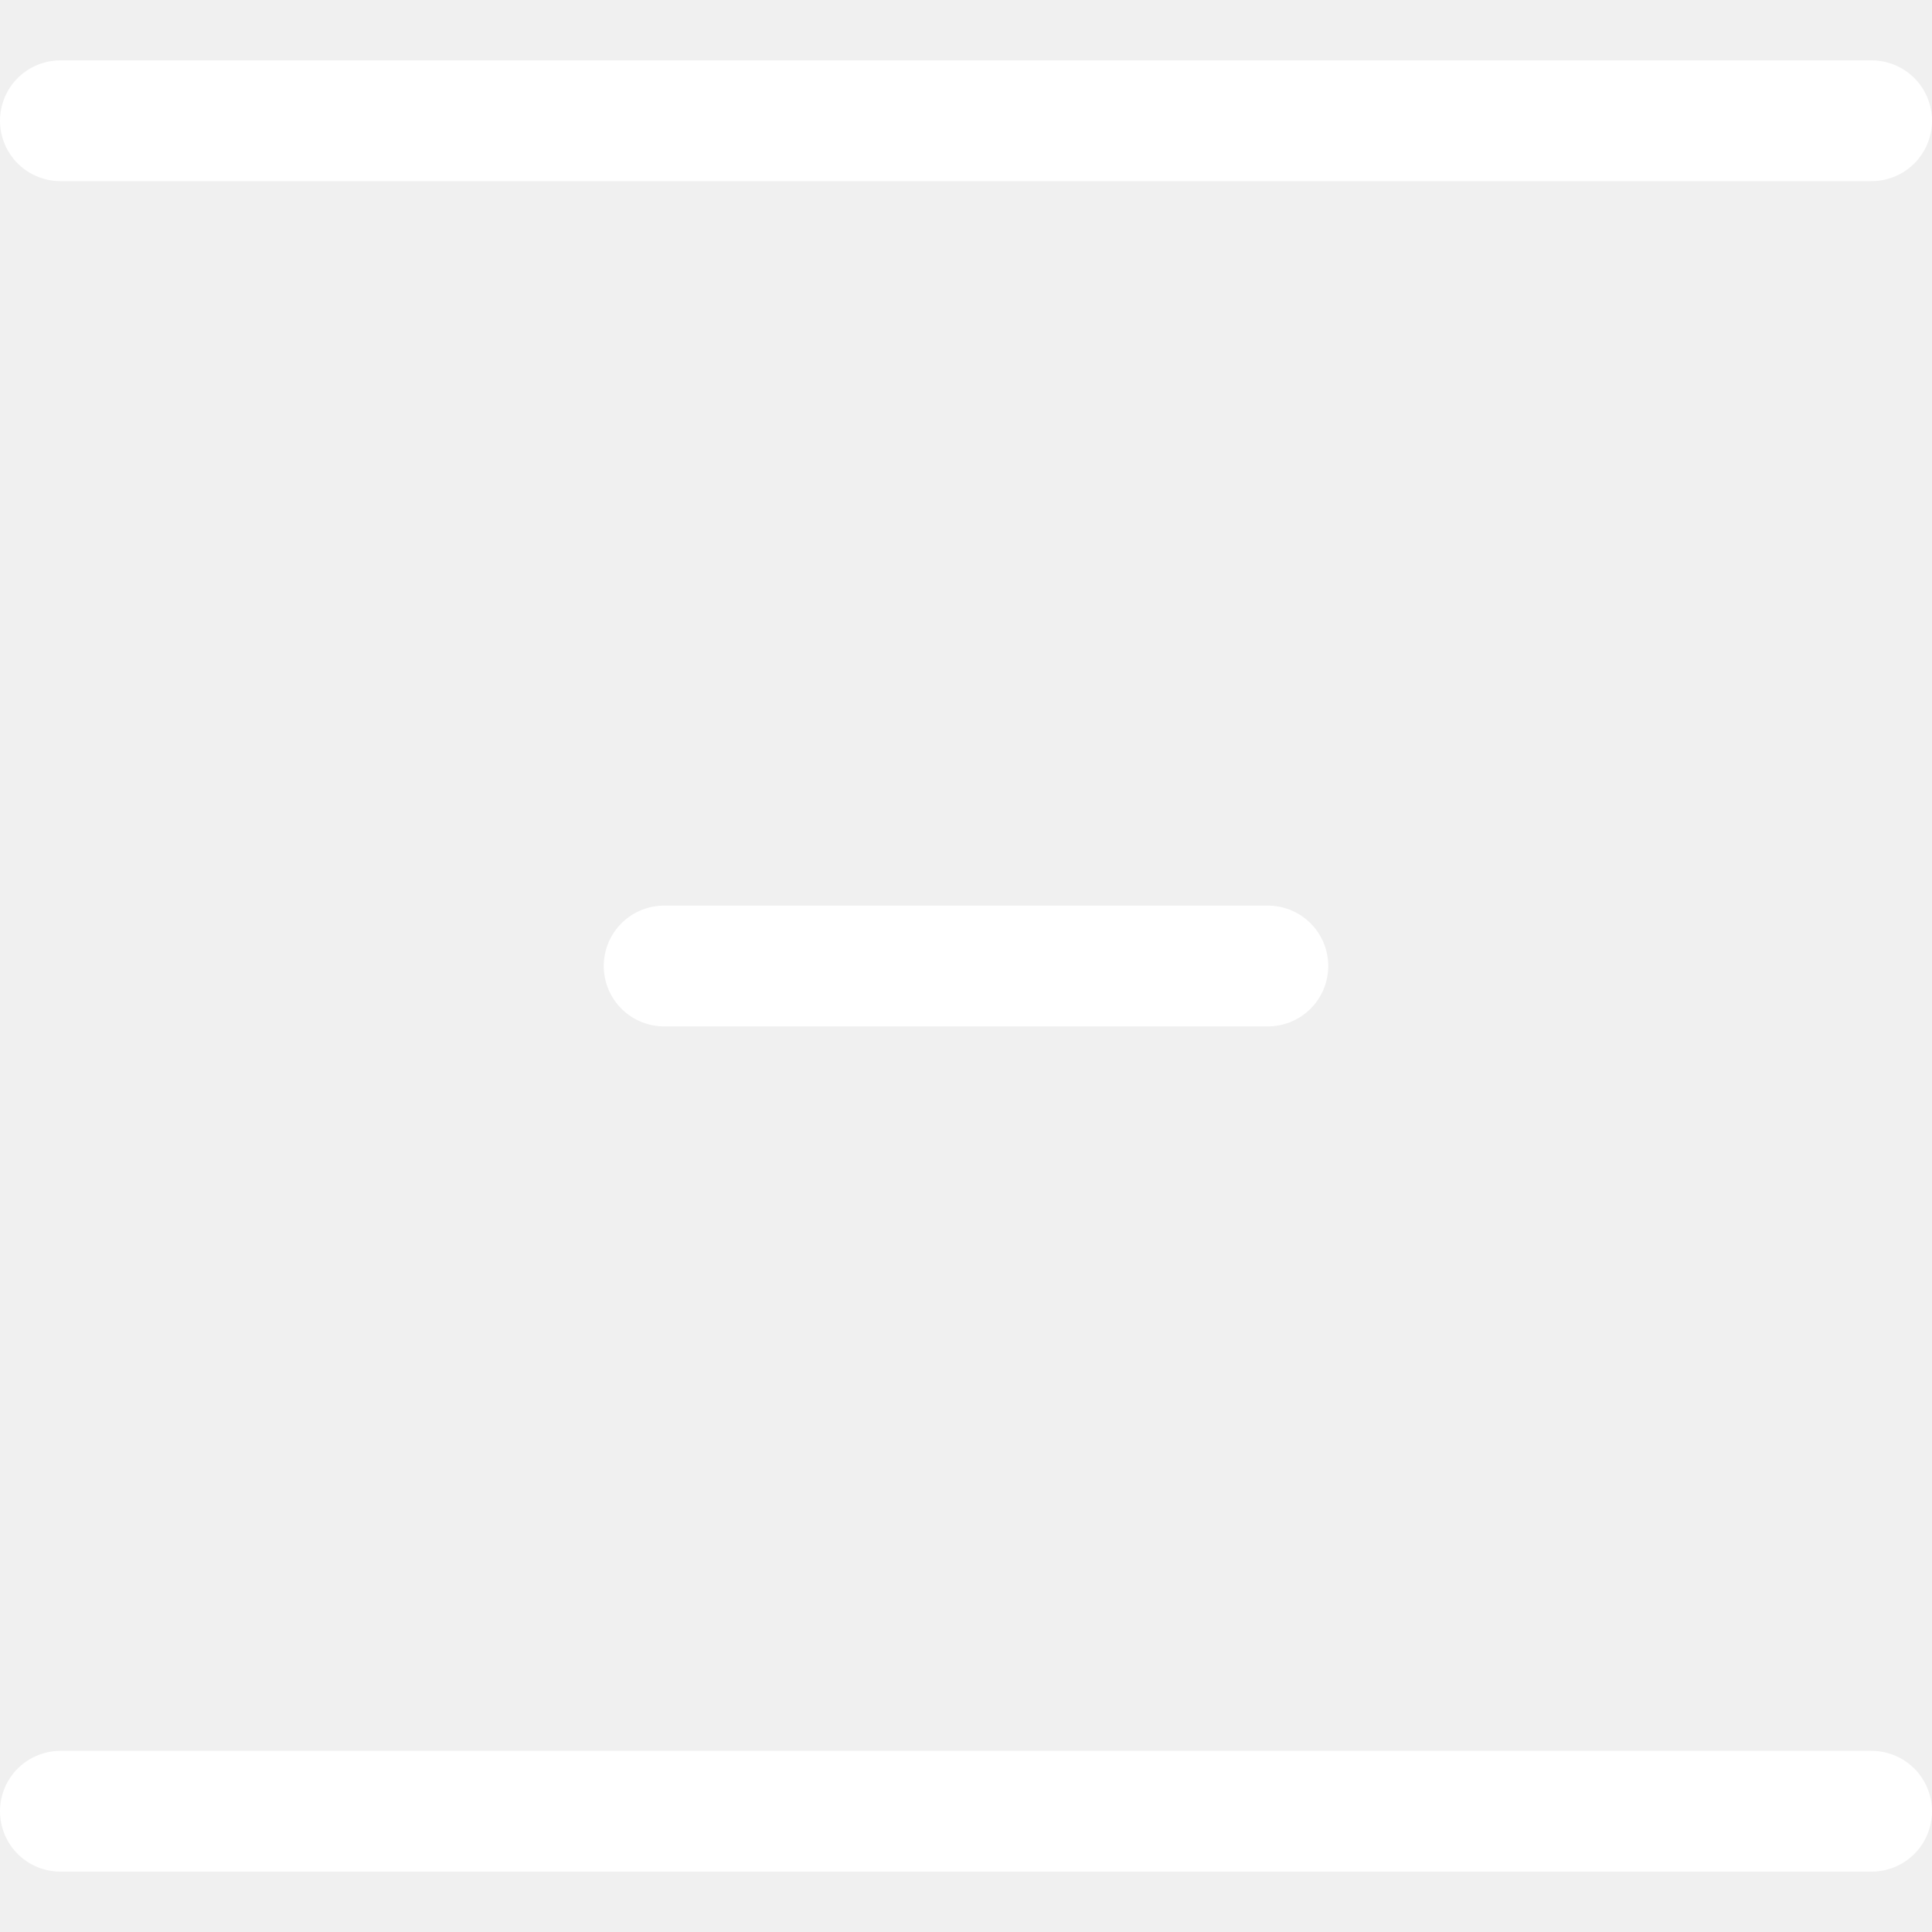
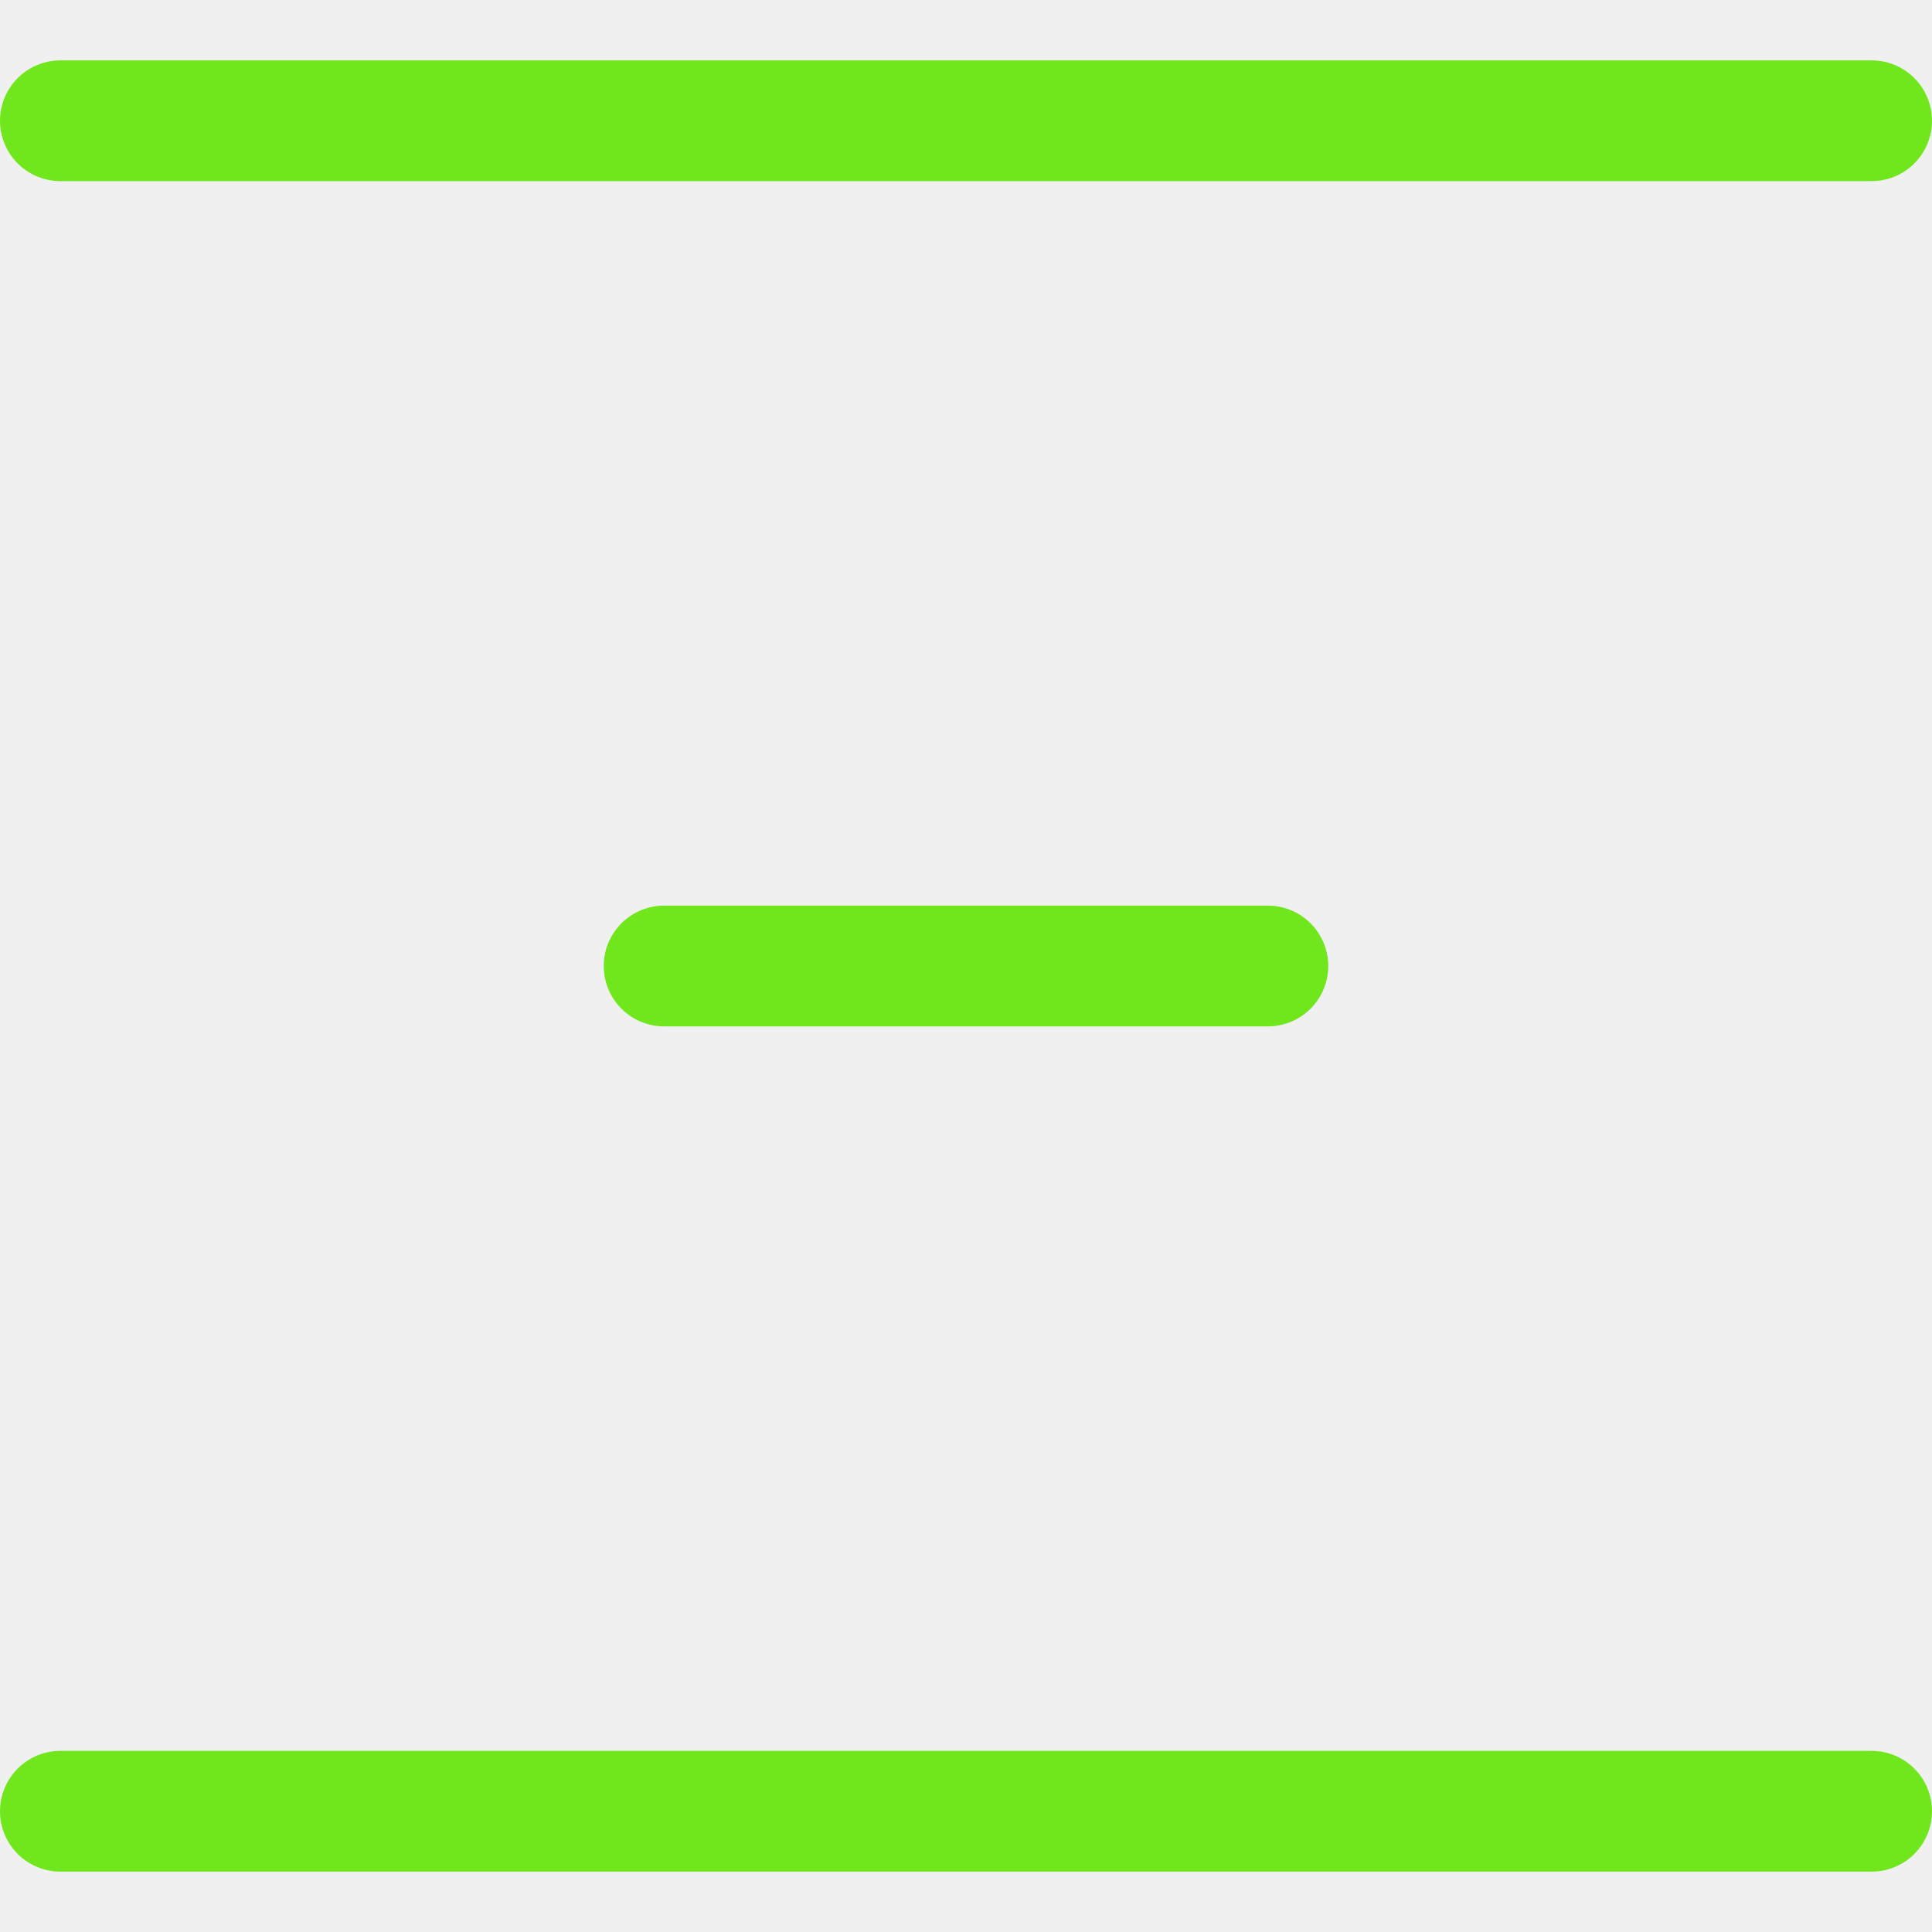
<svg xmlns="http://www.w3.org/2000/svg" width="32" height="32" viewBox="0 0 32 32" fill="none">
-   <path d="M1 2H31" stroke="white" stroke-width="2" stroke-linecap="round" />
-   <path d="M11 16H21" stroke="white" stroke-width="2" stroke-linecap="round" />
-   <path d="M1 30H31" stroke="white" stroke-width="2" stroke-linecap="round" />
+   <path d="M1 2H31" stroke="#70e61c" stroke-width="2" stroke-linecap="round" />
+   <path d="M11 16H21" stroke="#70e61c" stroke-width="2" stroke-linecap="round" />
+   <path d="M1 30H31" stroke="#70e61c" stroke-width="2" stroke-linecap="round" />
</svg>
